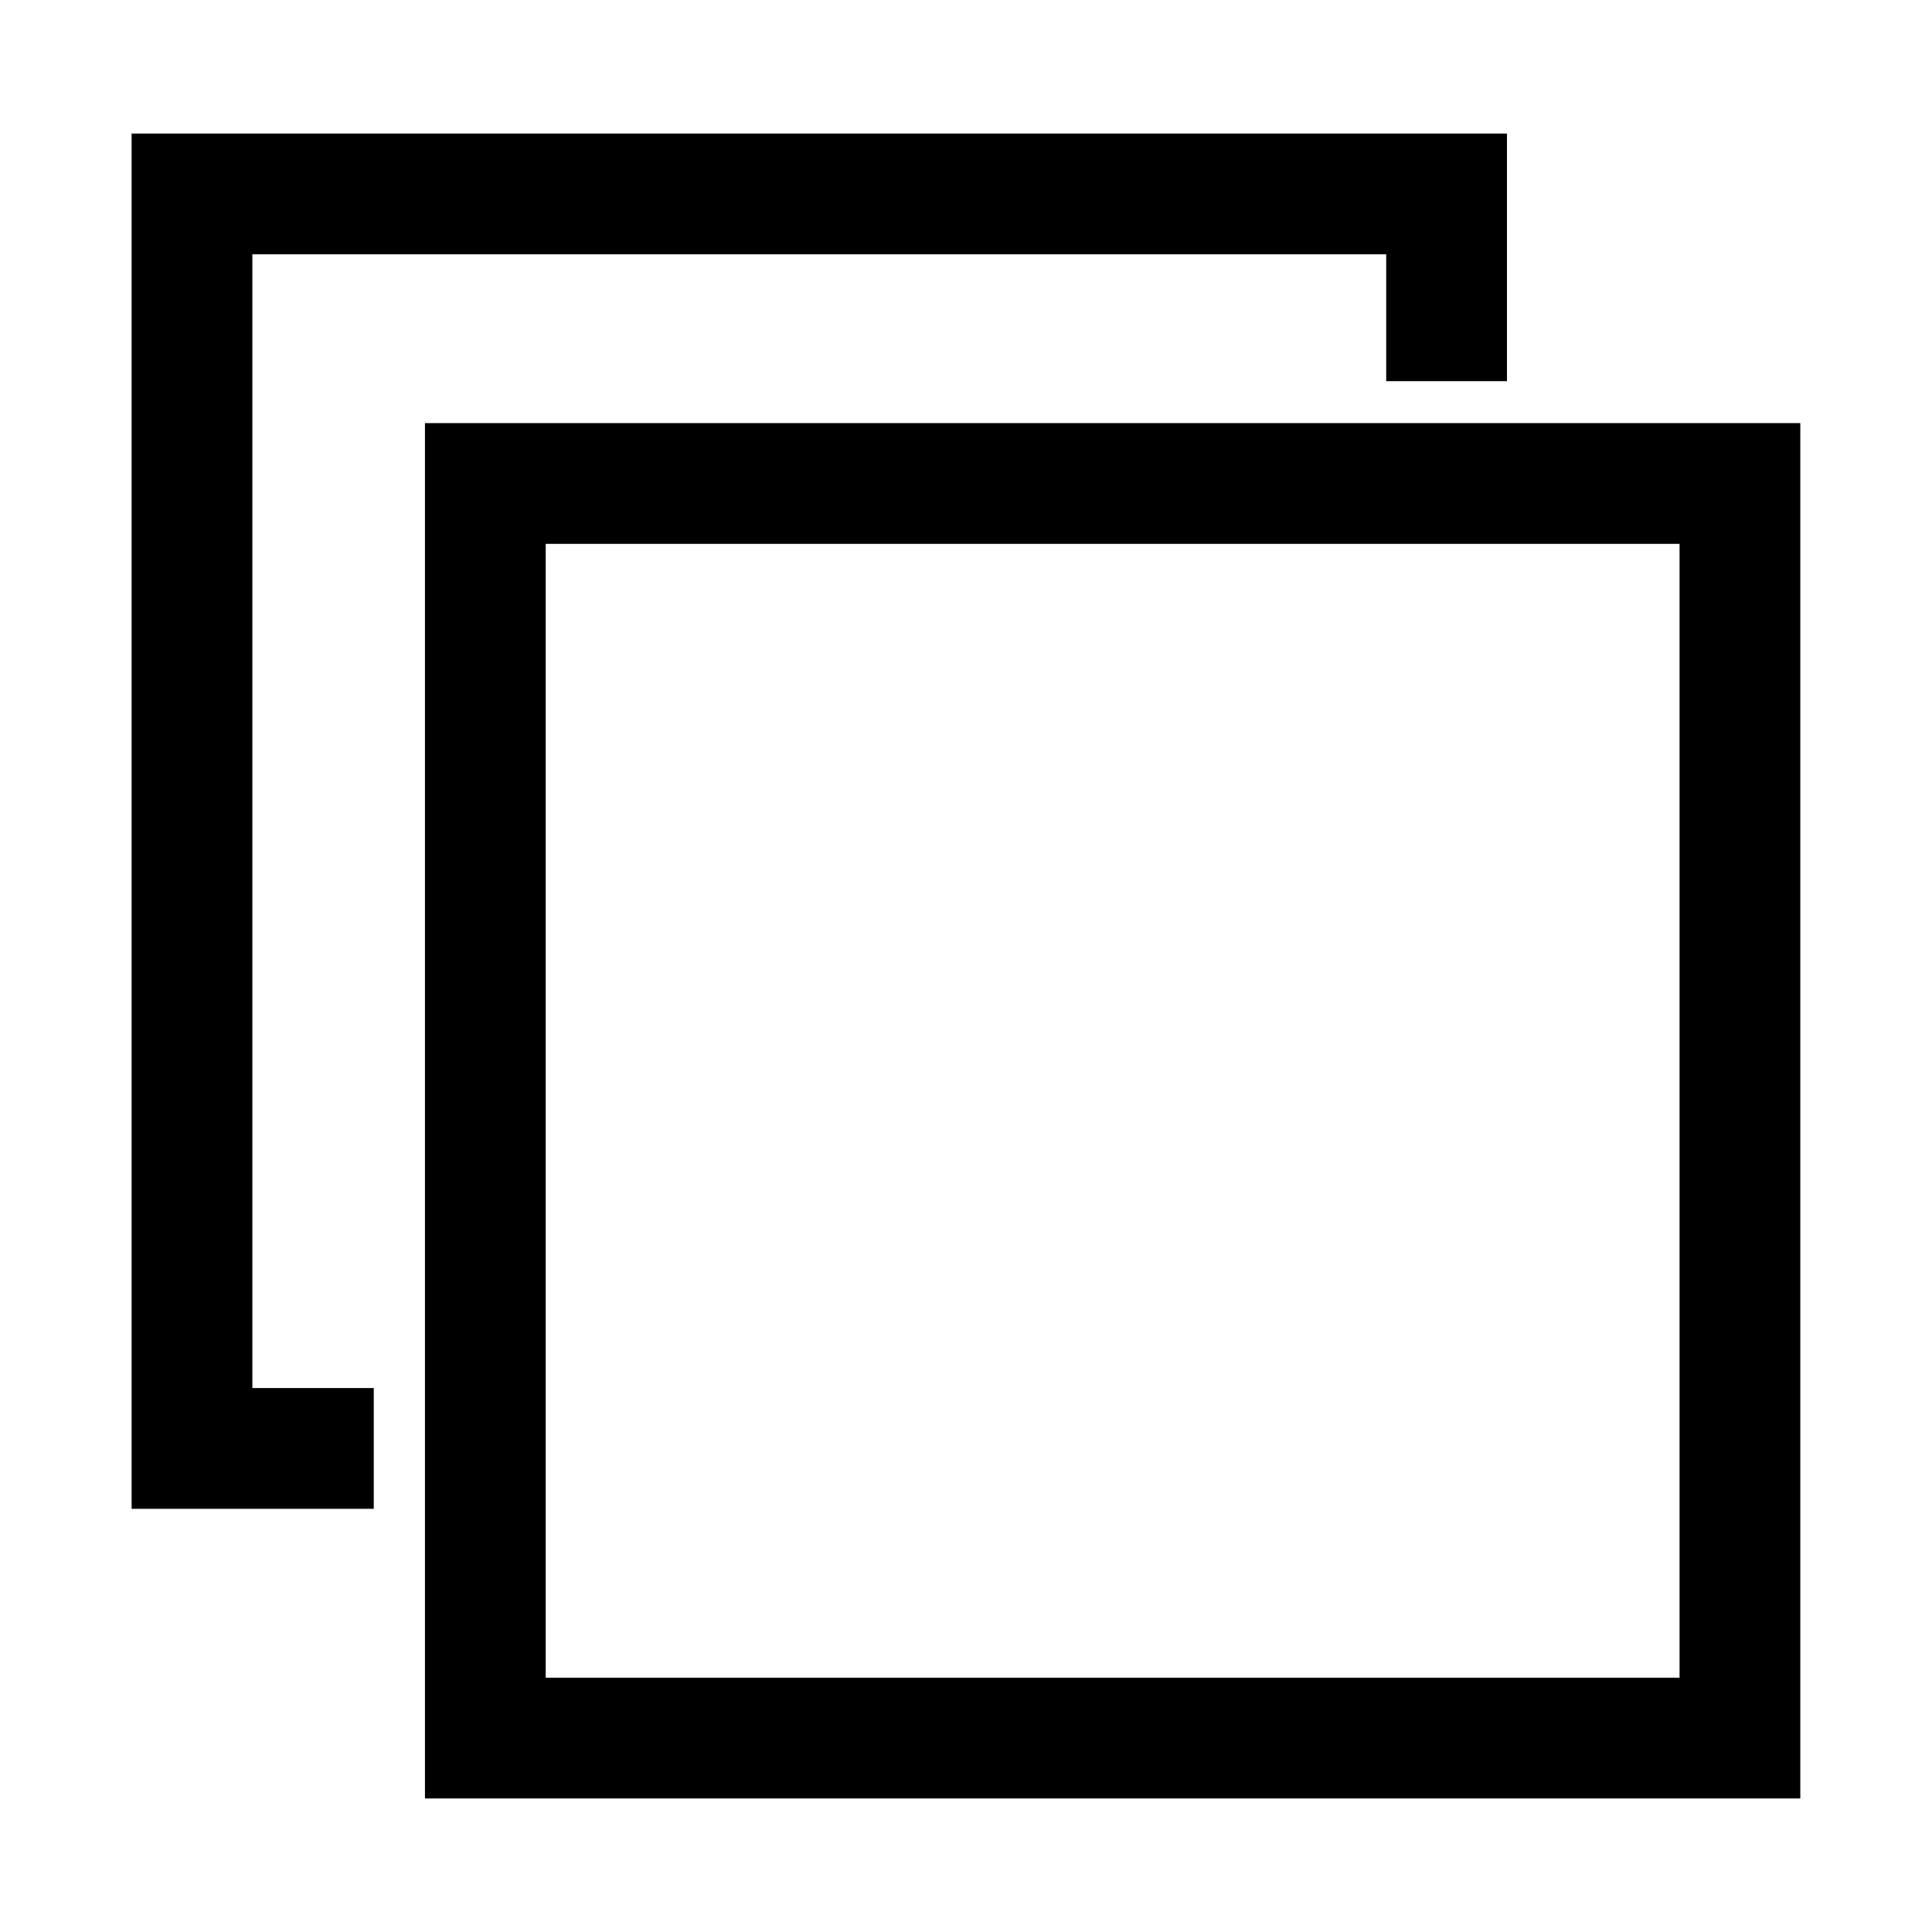
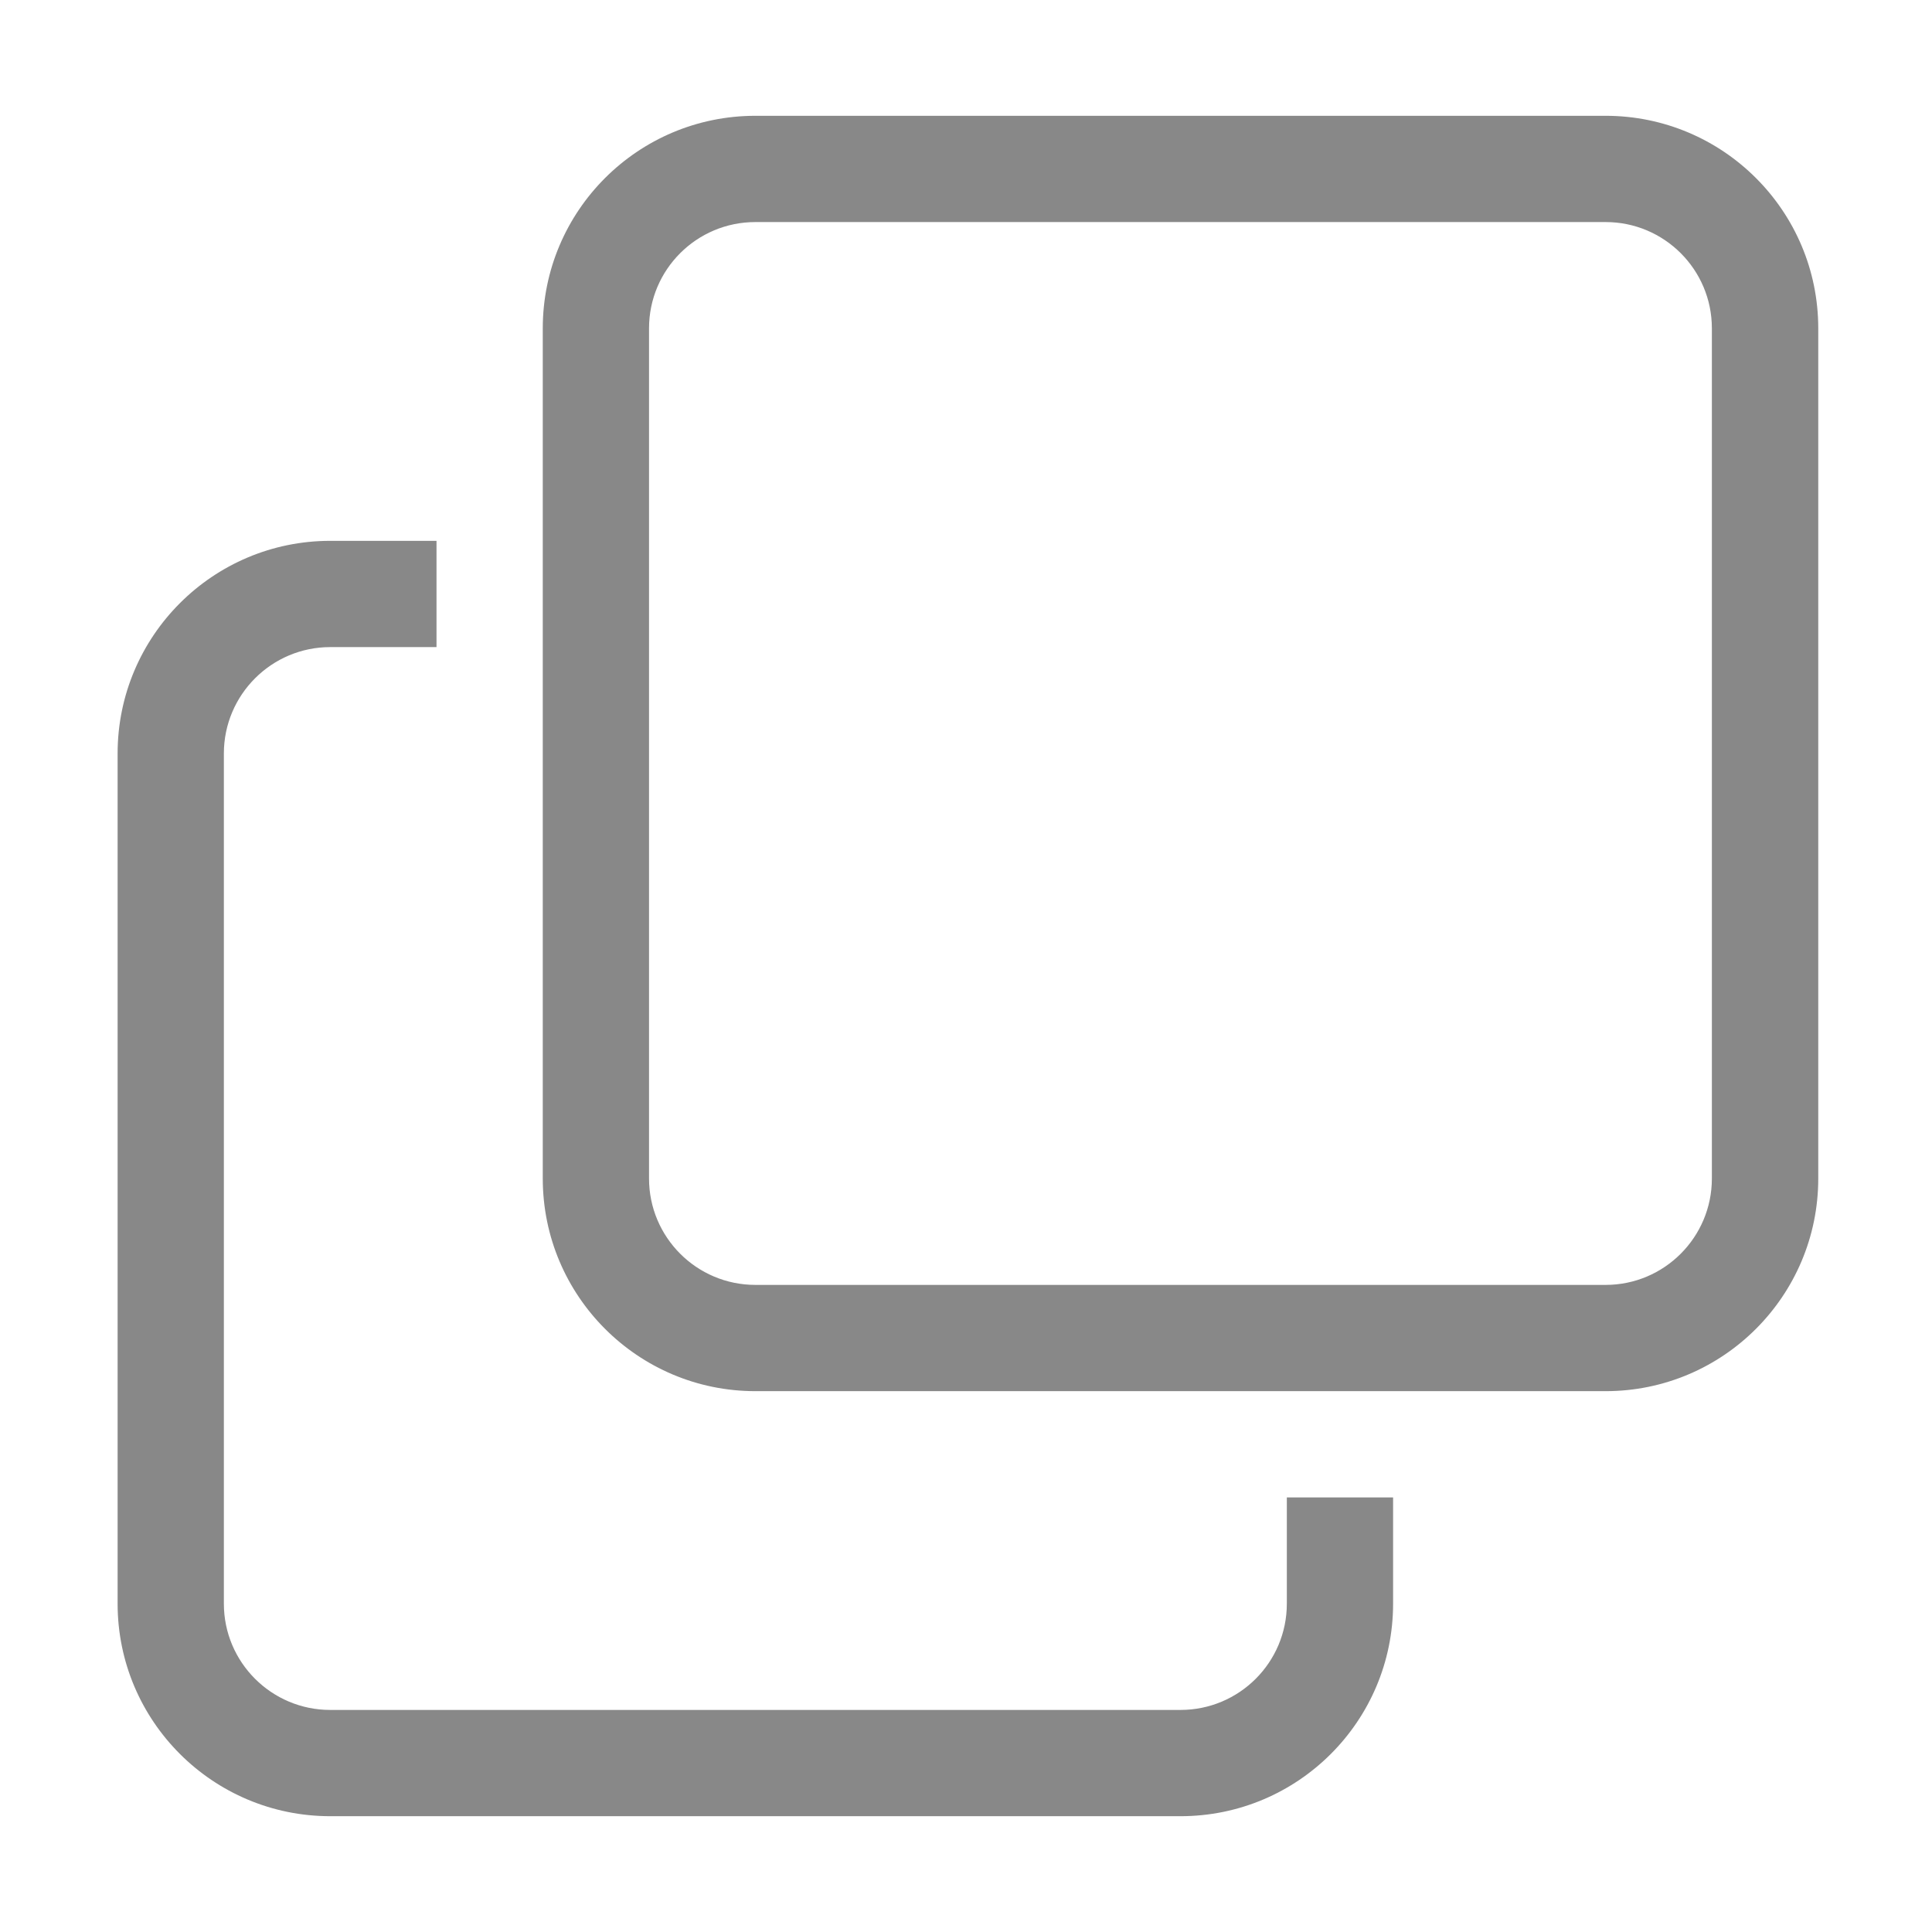
- <svg xmlns="http://www.w3.org/2000/svg" t="1589535361180" class="icon" viewBox="0 0 1024 1024" version="1.1" p-id="3878" width="200" height="200">
-   <defs>
-     <style type="text/css" />
-   </defs>
-   <path d="M133.76 134.784H734.72v67.243h64V70.784H69.76v728.917h128.341v-64H133.76z" p-id="3879" />
-   <path d="M225.237 224.256v728.96h728.96V224.256H225.237z m64 665.003V288.256h600.96v600.96H289.237z" p-id="3880" />
+ <svg xmlns="http://www.w3.org/2000/svg" width="16px" height="16px" viewBox="0 0 16 16" version="1.1">
+   <g id="快捷备份" stroke="none" stroke-width="1" fill="none" fill-rule="evenodd">
+     <g id="复制拷贝" fill="#888888" fill-rule="nonzero">
+       <rect id="矩形" opacity="0" x="0" y="0" width="16" height="16" />
+       <path d="M13.297,11.521 L6.256,11.521 C5.283,11.521 4.495,10.732 4.495,9.76 L4.495,2.719 C4.495,1.747 5.283,0.959 6.256,0.959 L13.297,0.959 C14.269,0.959 15.058,1.747 15.058,2.719 L15.058,9.76 C15.058,10.732 14.269,11.521 13.297,11.521 Z M14.177,2.719 C14.177,2.233 13.783,1.839 13.297,1.839 L6.256,1.839 C5.769,1.839 5.375,2.233 5.375,2.719 L5.375,9.76 C5.375,10.246 5.769,10.641 6.256,10.641 L13.297,10.641 C13.783,10.641 14.177,10.246 14.177,9.76 L14.177,2.719 L14.177,2.719 Z M1.854,6.24 L1.854,13.281 C1.854,13.767 2.249,14.161 2.735,14.161 L9.776,14.161 C10.263,14.161 10.657,13.767 10.657,13.281 L10.657,12.401 L11.537,12.401 L11.537,13.281 C11.537,14.253 10.749,15.041 9.776,15.041 L2.735,15.041 C1.763,15.041 0.974,14.253 0.974,13.281 L0.974,6.24 C0.974,5.268 1.763,4.479 2.735,4.479 L3.615,4.479 L3.615,5.359 L2.735,5.359 C2.249,5.359 1.854,5.754 1.854,6.24 Z" id="形状" />
+     </g>
+   </g>
</svg>
